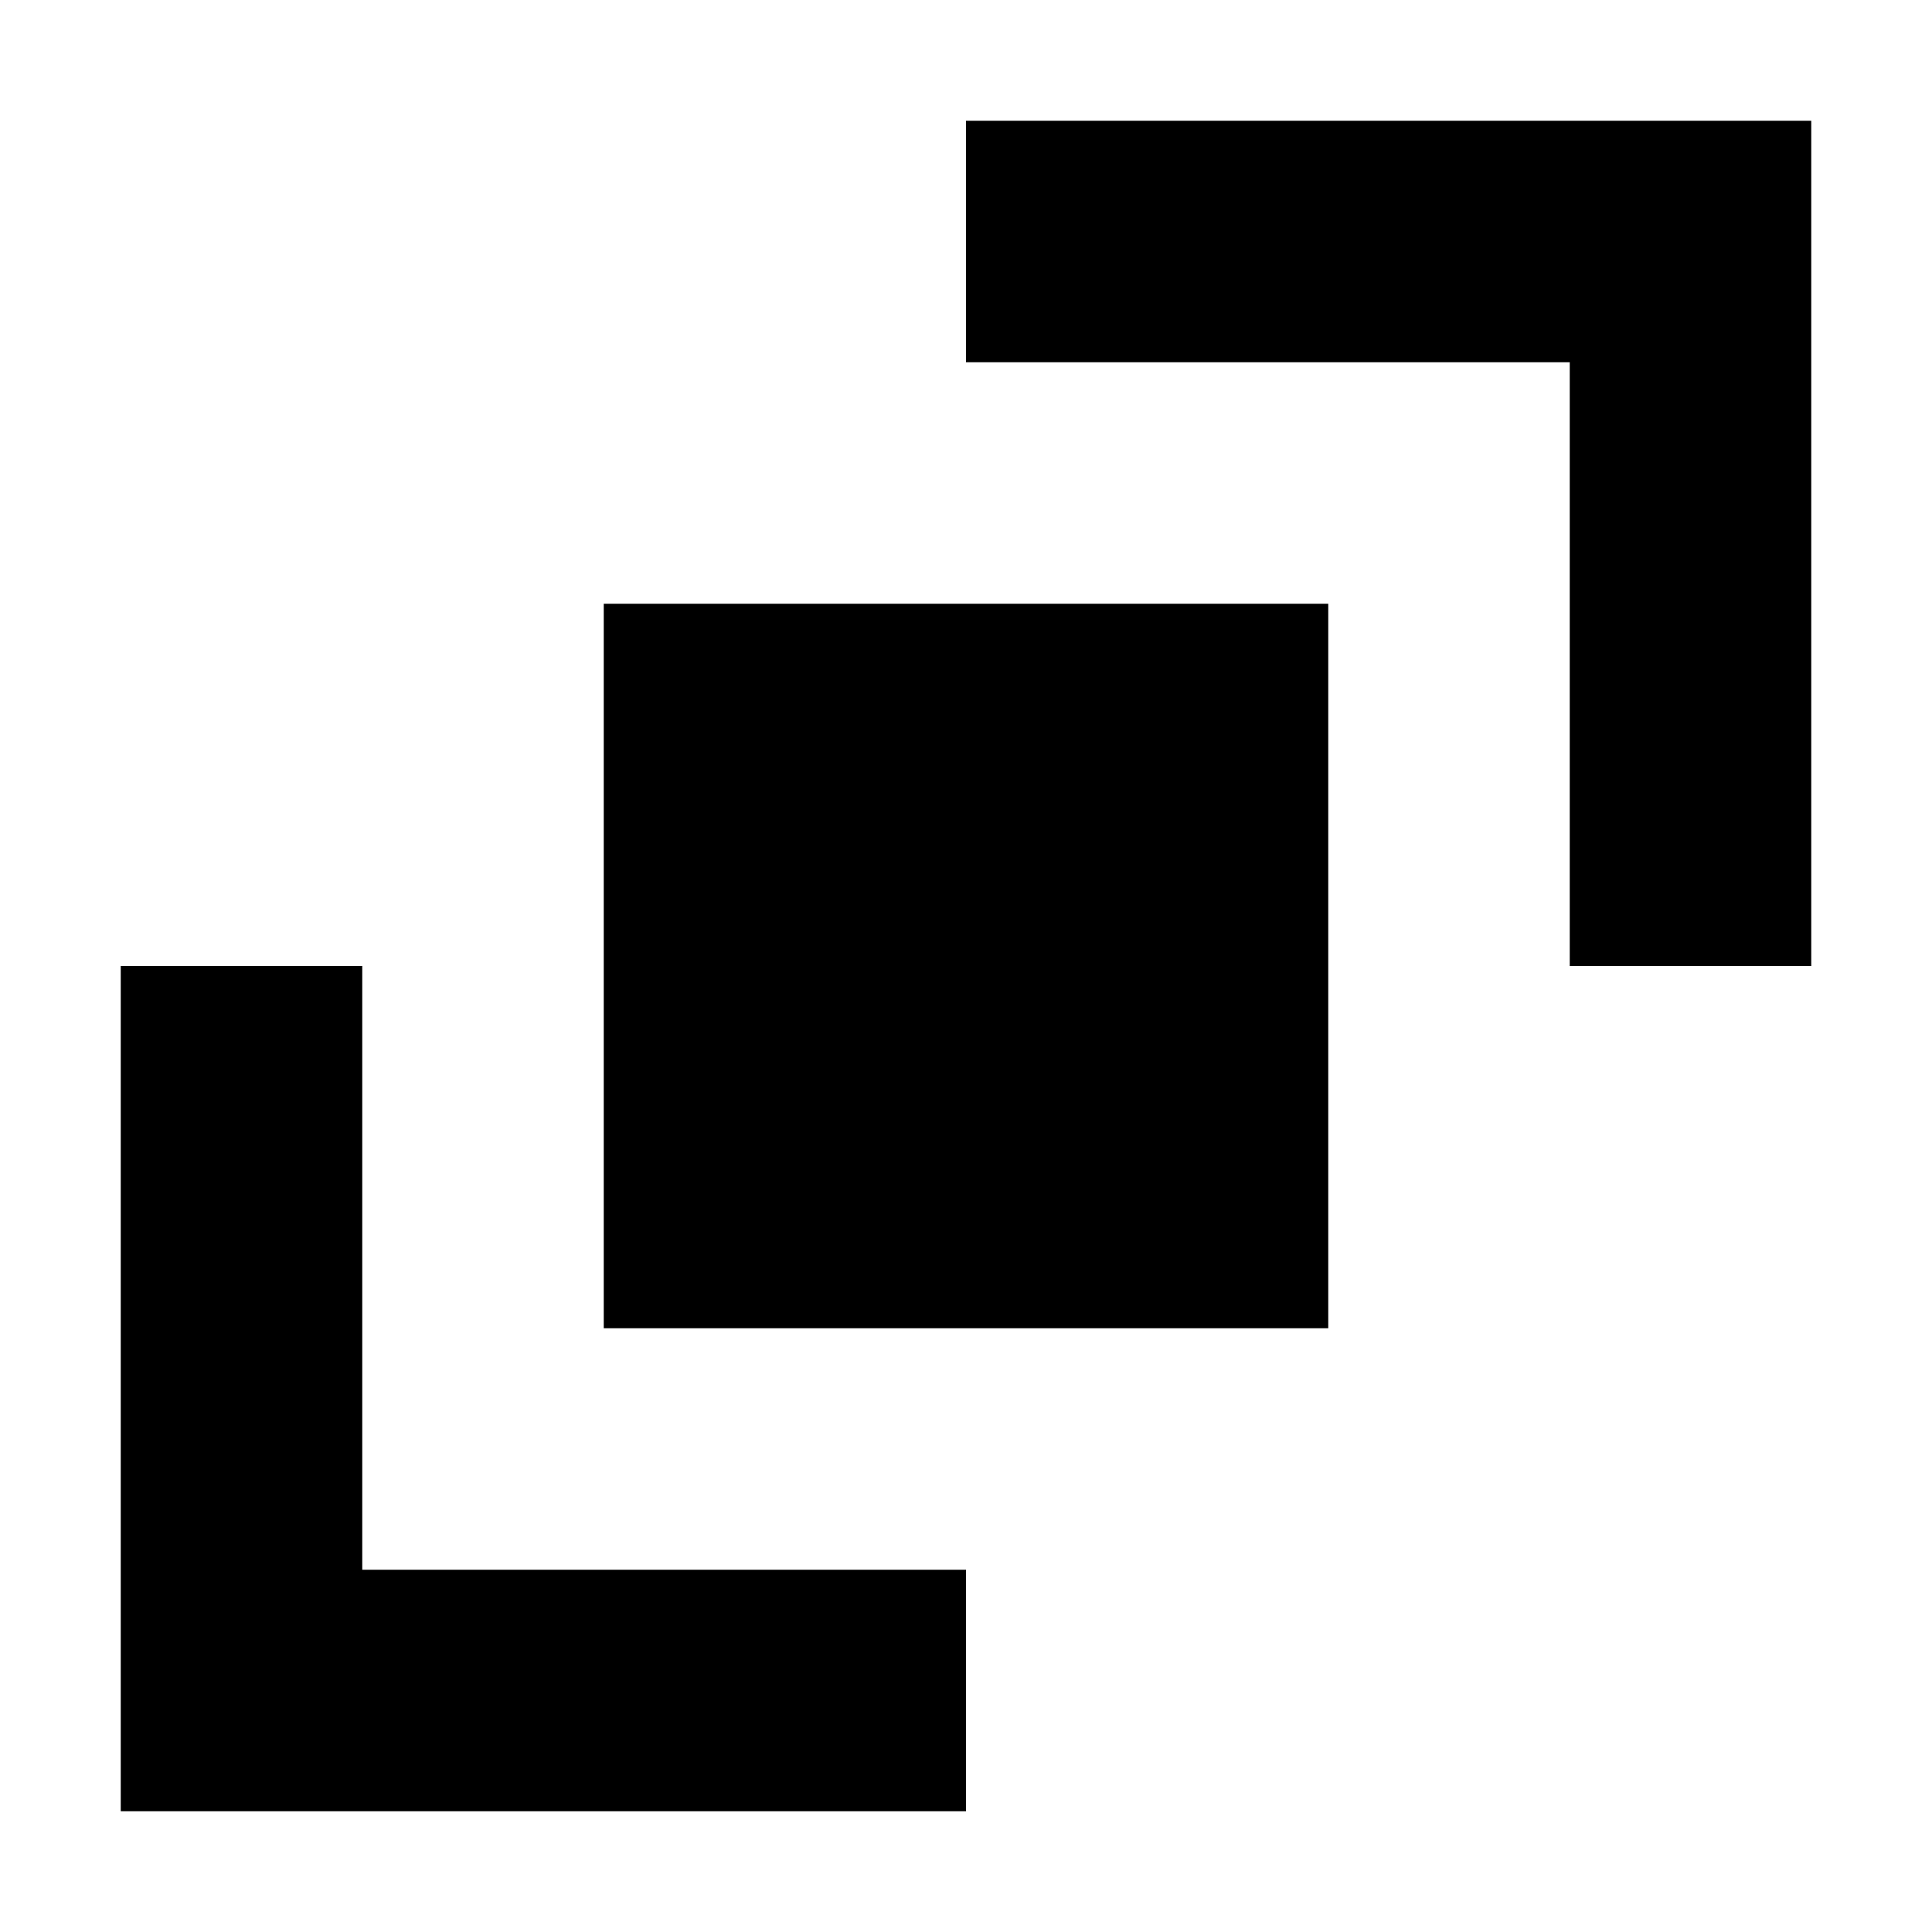
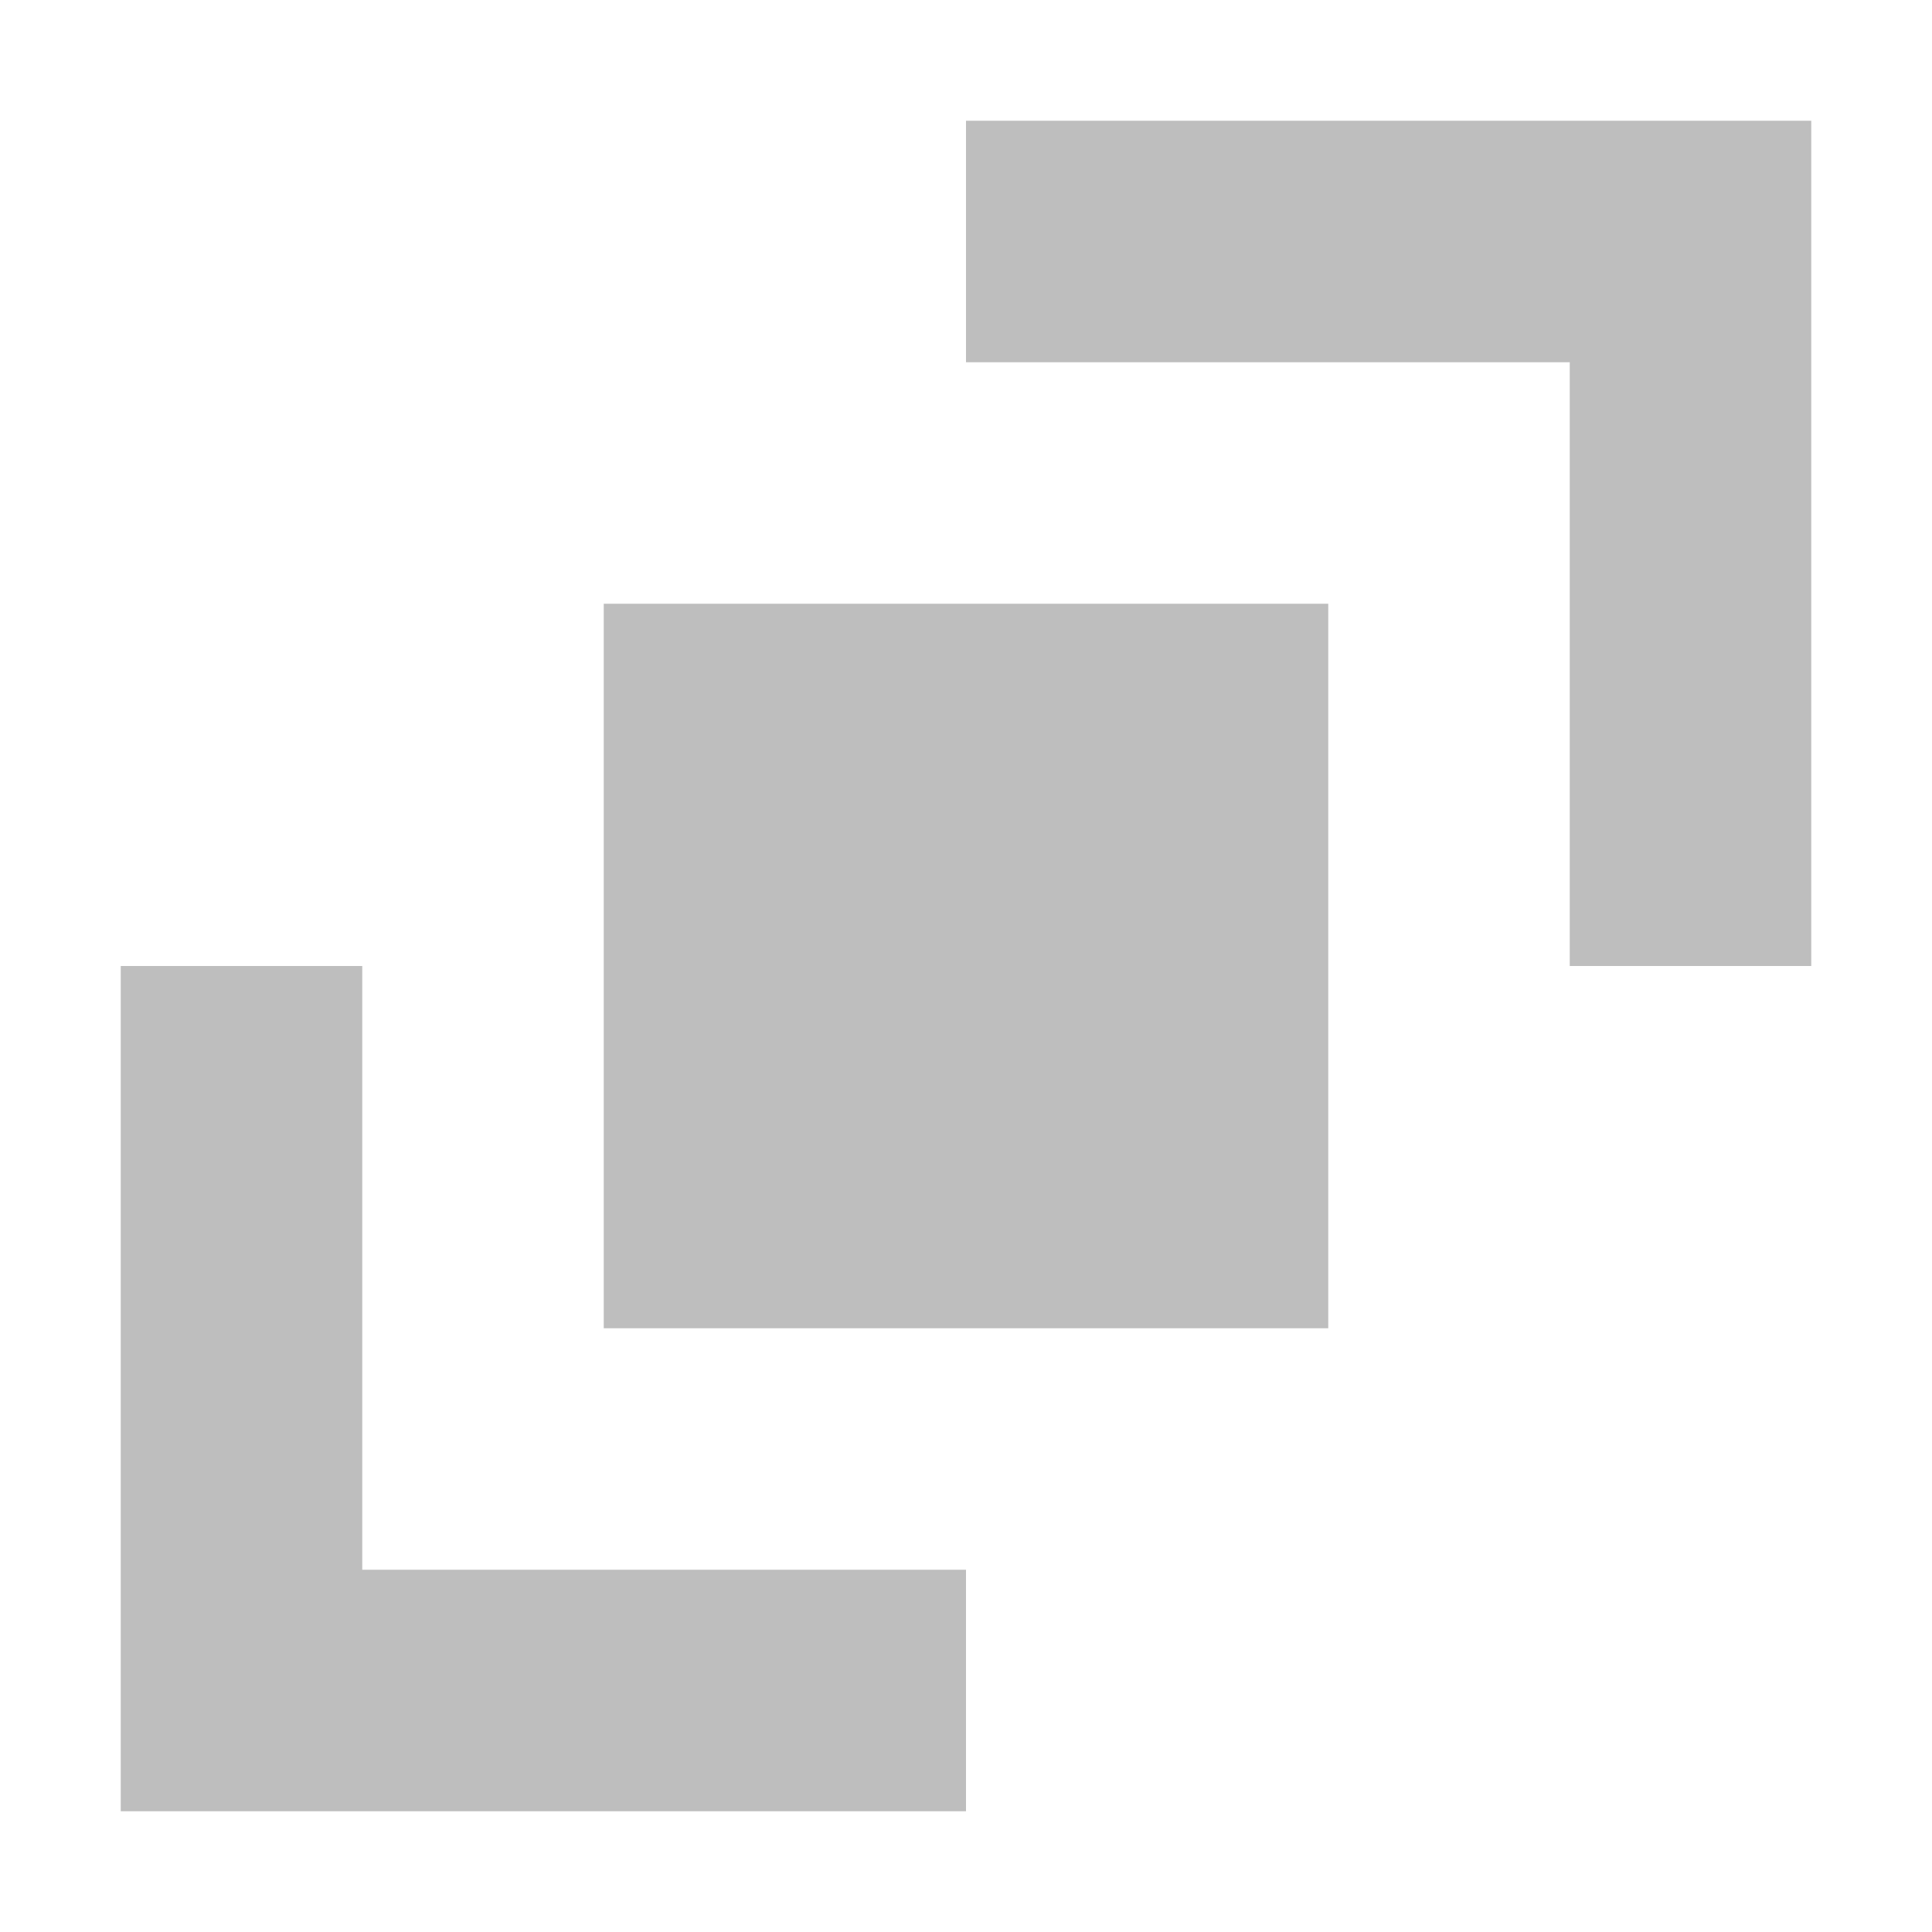
- <svg xmlns="http://www.w3.org/2000/svg" width="16px" height="16px" viewBox="0 0 16 16" version="1.1">
+ <svg xmlns="http://www.w3.org/2000/svg" width="16px" height="16px" viewBox="0 0 16 16" version="1.1" id="svg9">
+   <defs id="defs13" />
  <g id="surface144719">
-     <path style=" stroke:none;fill-rule:nonzero;fill:rgb(0%,0%,0%);fill-opacity:1;" d="M 1 8 L 1 15 L 8 15 L 8 13 L 3 13 L 3 8 Z M 1 8 " />
-     <path style=" stroke:none;fill-rule:nonzero;fill:rgb(0%,0%,0%);fill-opacity:1;" d="M 8 1 L 8 3 L 13 3 L 13 8 L 15 8 L 15 1 Z M 8 1 " />
-     <path style=" stroke:none;fill-rule:nonzero;fill:rgb(0%,0%,0%);fill-opacity:1;" d="M 5 5 L 11 5 L 11 11 L 5 11 Z M 5 5 " />
+     <path style="stroke:none;fill-rule:nonzero;fill:#bebebe;fill-opacity:1" d="M 1 8 L 1 15 L 8 15 L 8 13 L 3 13 L 3 8 Z M 1 8 " id="path2" />
+     <path style="stroke:none;fill-rule:nonzero;fill:#bebebe;fill-opacity:1" d="M 8 1 L 8 3 L 13 3 L 13 8 L 15 8 L 15 1 Z M 8 1 " id="path4" />
+     <path style="stroke:none;fill-rule:nonzero;fill:#bebebe;fill-opacity:1" d="M 5 5 L 11 5 L 11 11 L 5 11 Z M 5 5 " id="path6" />
  </g>
</svg>
